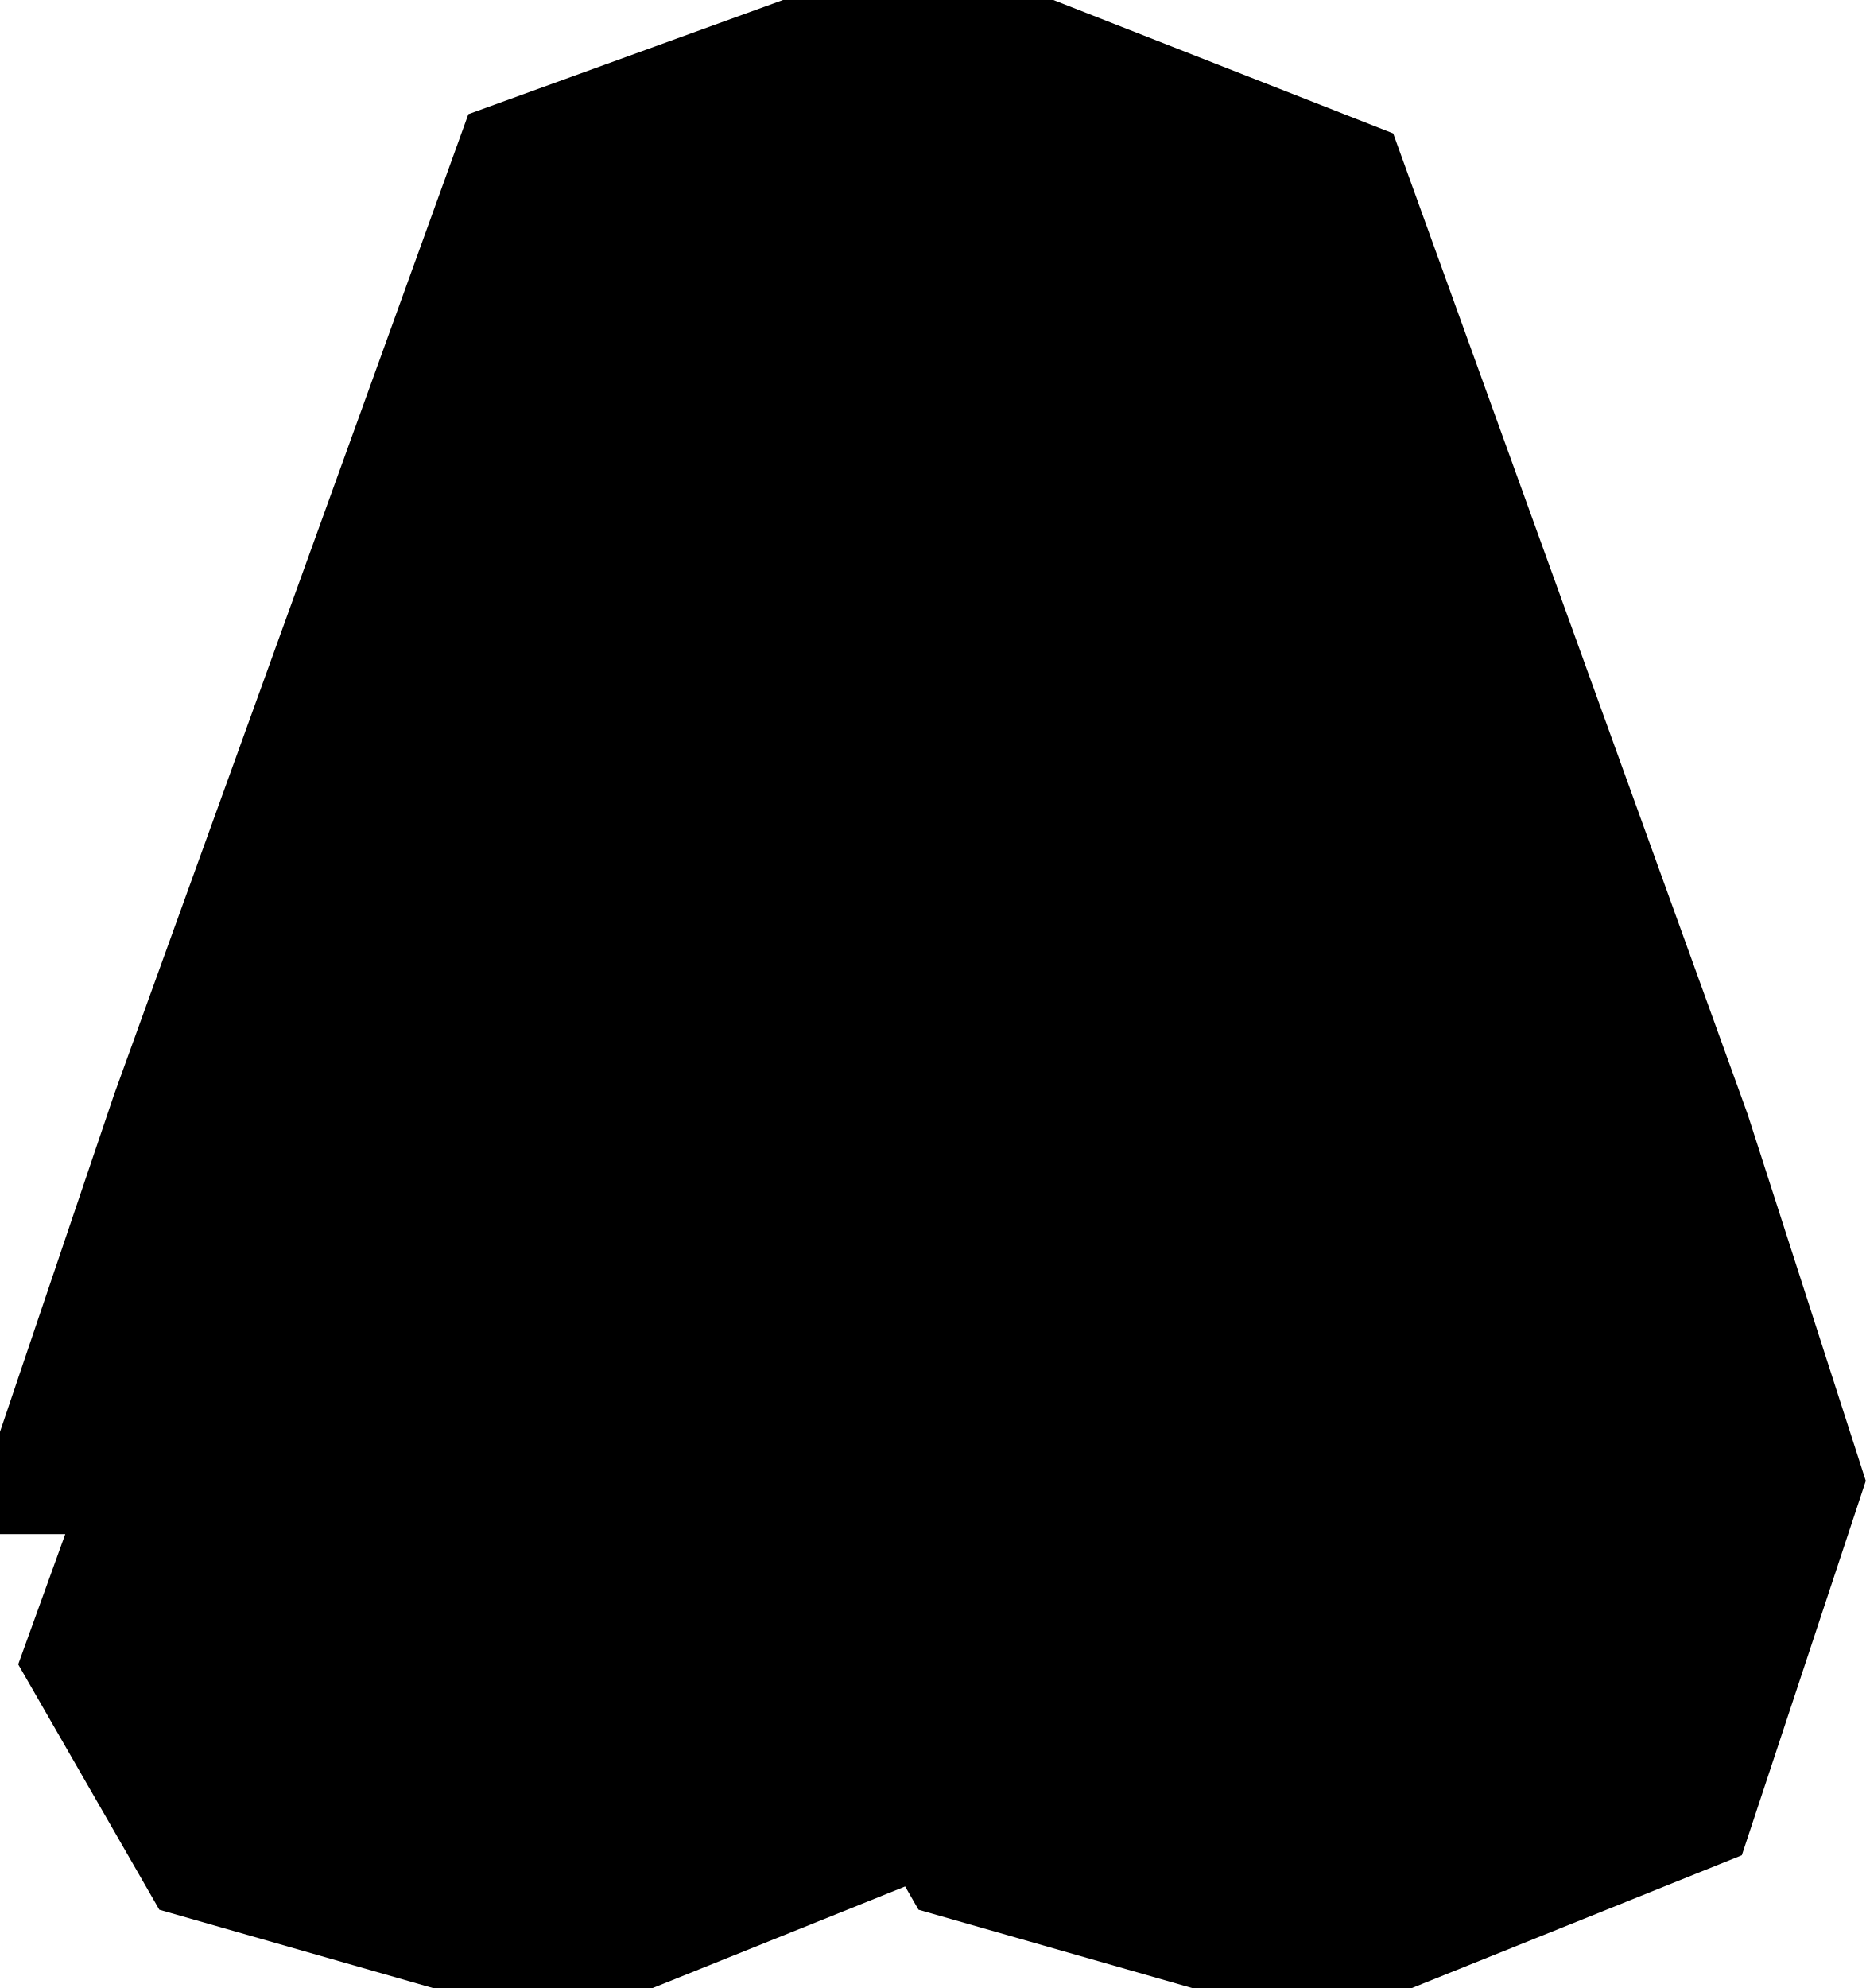
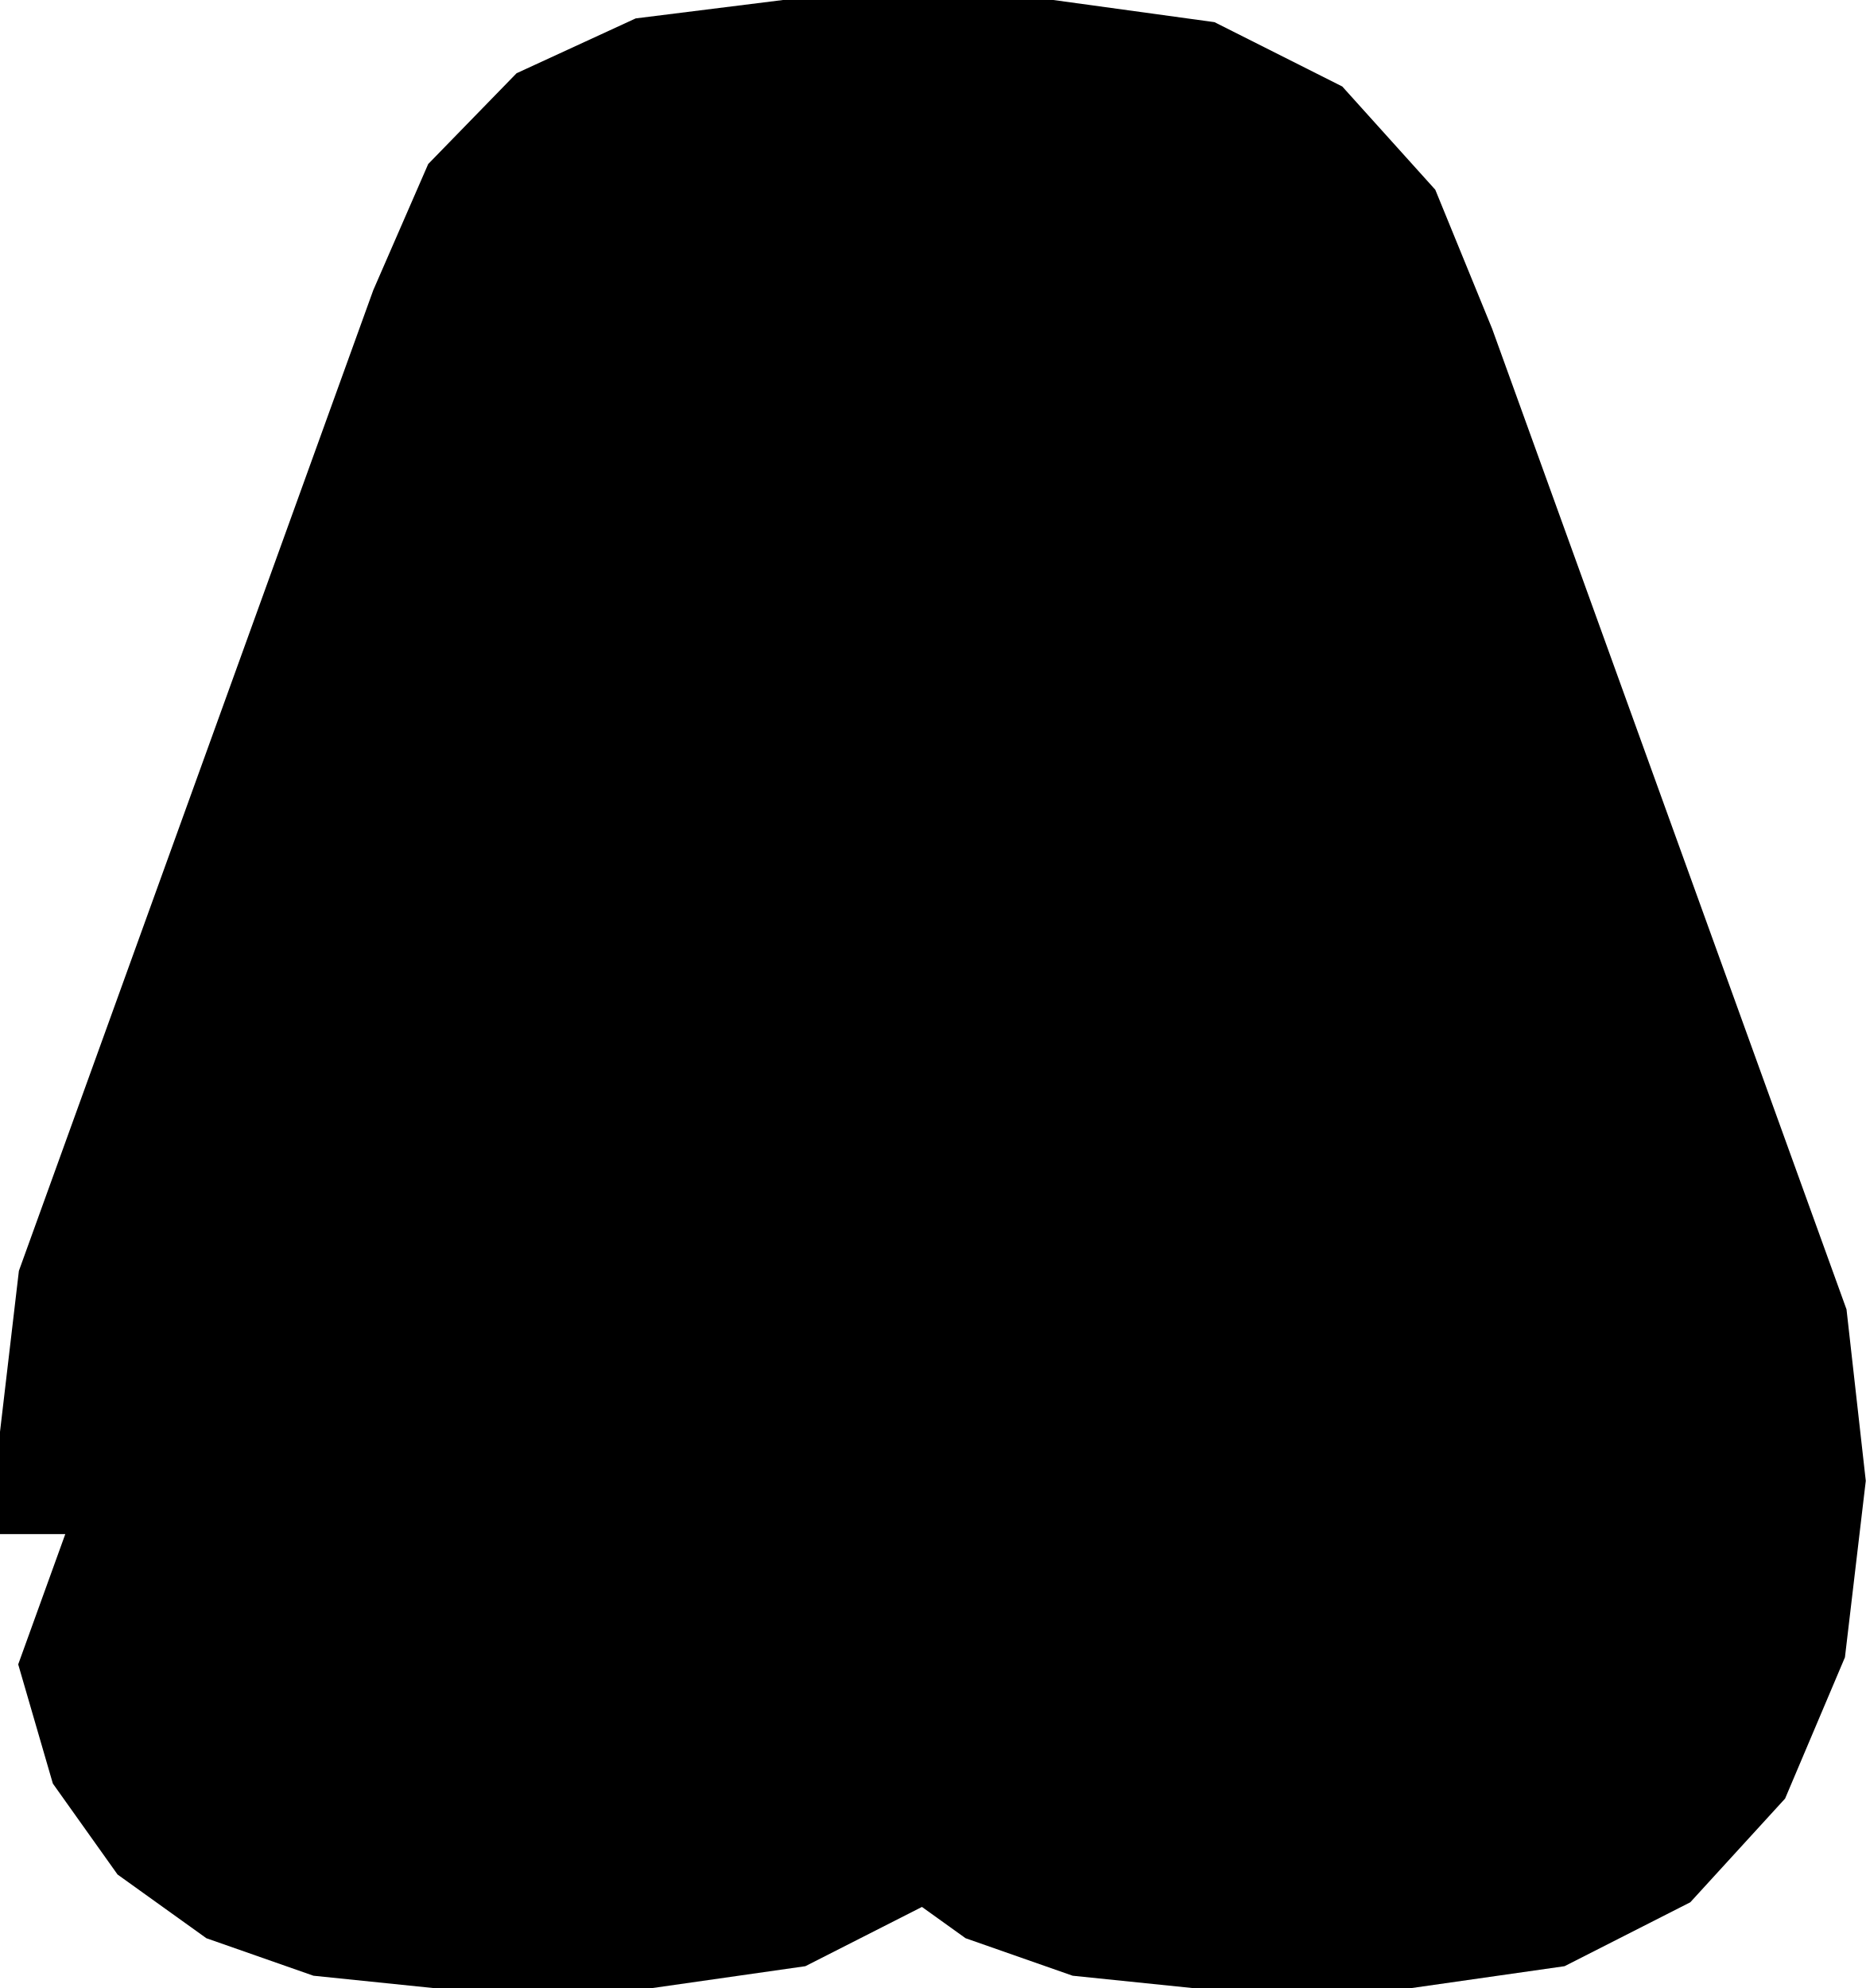
<svg xmlns="http://www.w3.org/2000/svg" viewBox="-171.616 -195.12 362.304 385.968">
-   <polygon points="-140.676,175.65 -168.08,128.016 -158.937,102.72 -171.616,102.72 -171.616,82.864 -149.482,17.448 -80.666,-172.952 -19.568,-195.12 32.928,-195.12 98.922,-169.212 167.738,21.188 190.688,92.384 166.616,165.076 102.56,190.848 59.856,190.848 6.748,175.65 4.147,171.129 -44.864,190.848 -87.568,190.848" />
+   <polygon points="-110.747,188.465 -131.536,181.187 -148.788,168.816 -161.352,151.158 -168.08,128.016 -158.937,102.72 -171.616,102.72 -171.616,82.864 -167.947,51.612 -99.131,-138.788 -88.465,-163.276 -71.309,-180.898 -48.174,-191.547 -19.568,-195.12 32.928,-195.12 64.217,-190.818 89.03,-178.33 107.093,-158.283 118.131,-131.302 186.947,59.098 190.688,92.384 186.641,126.647 175.021,154.069 156.612,174.206 132.197,186.614 102.56,190.848 59.856,190.848 36.677,188.465 15.888,181.187 7.412,175.109 -15.227,186.614 -44.864,190.848 -87.568,190.848" />
</svg>
